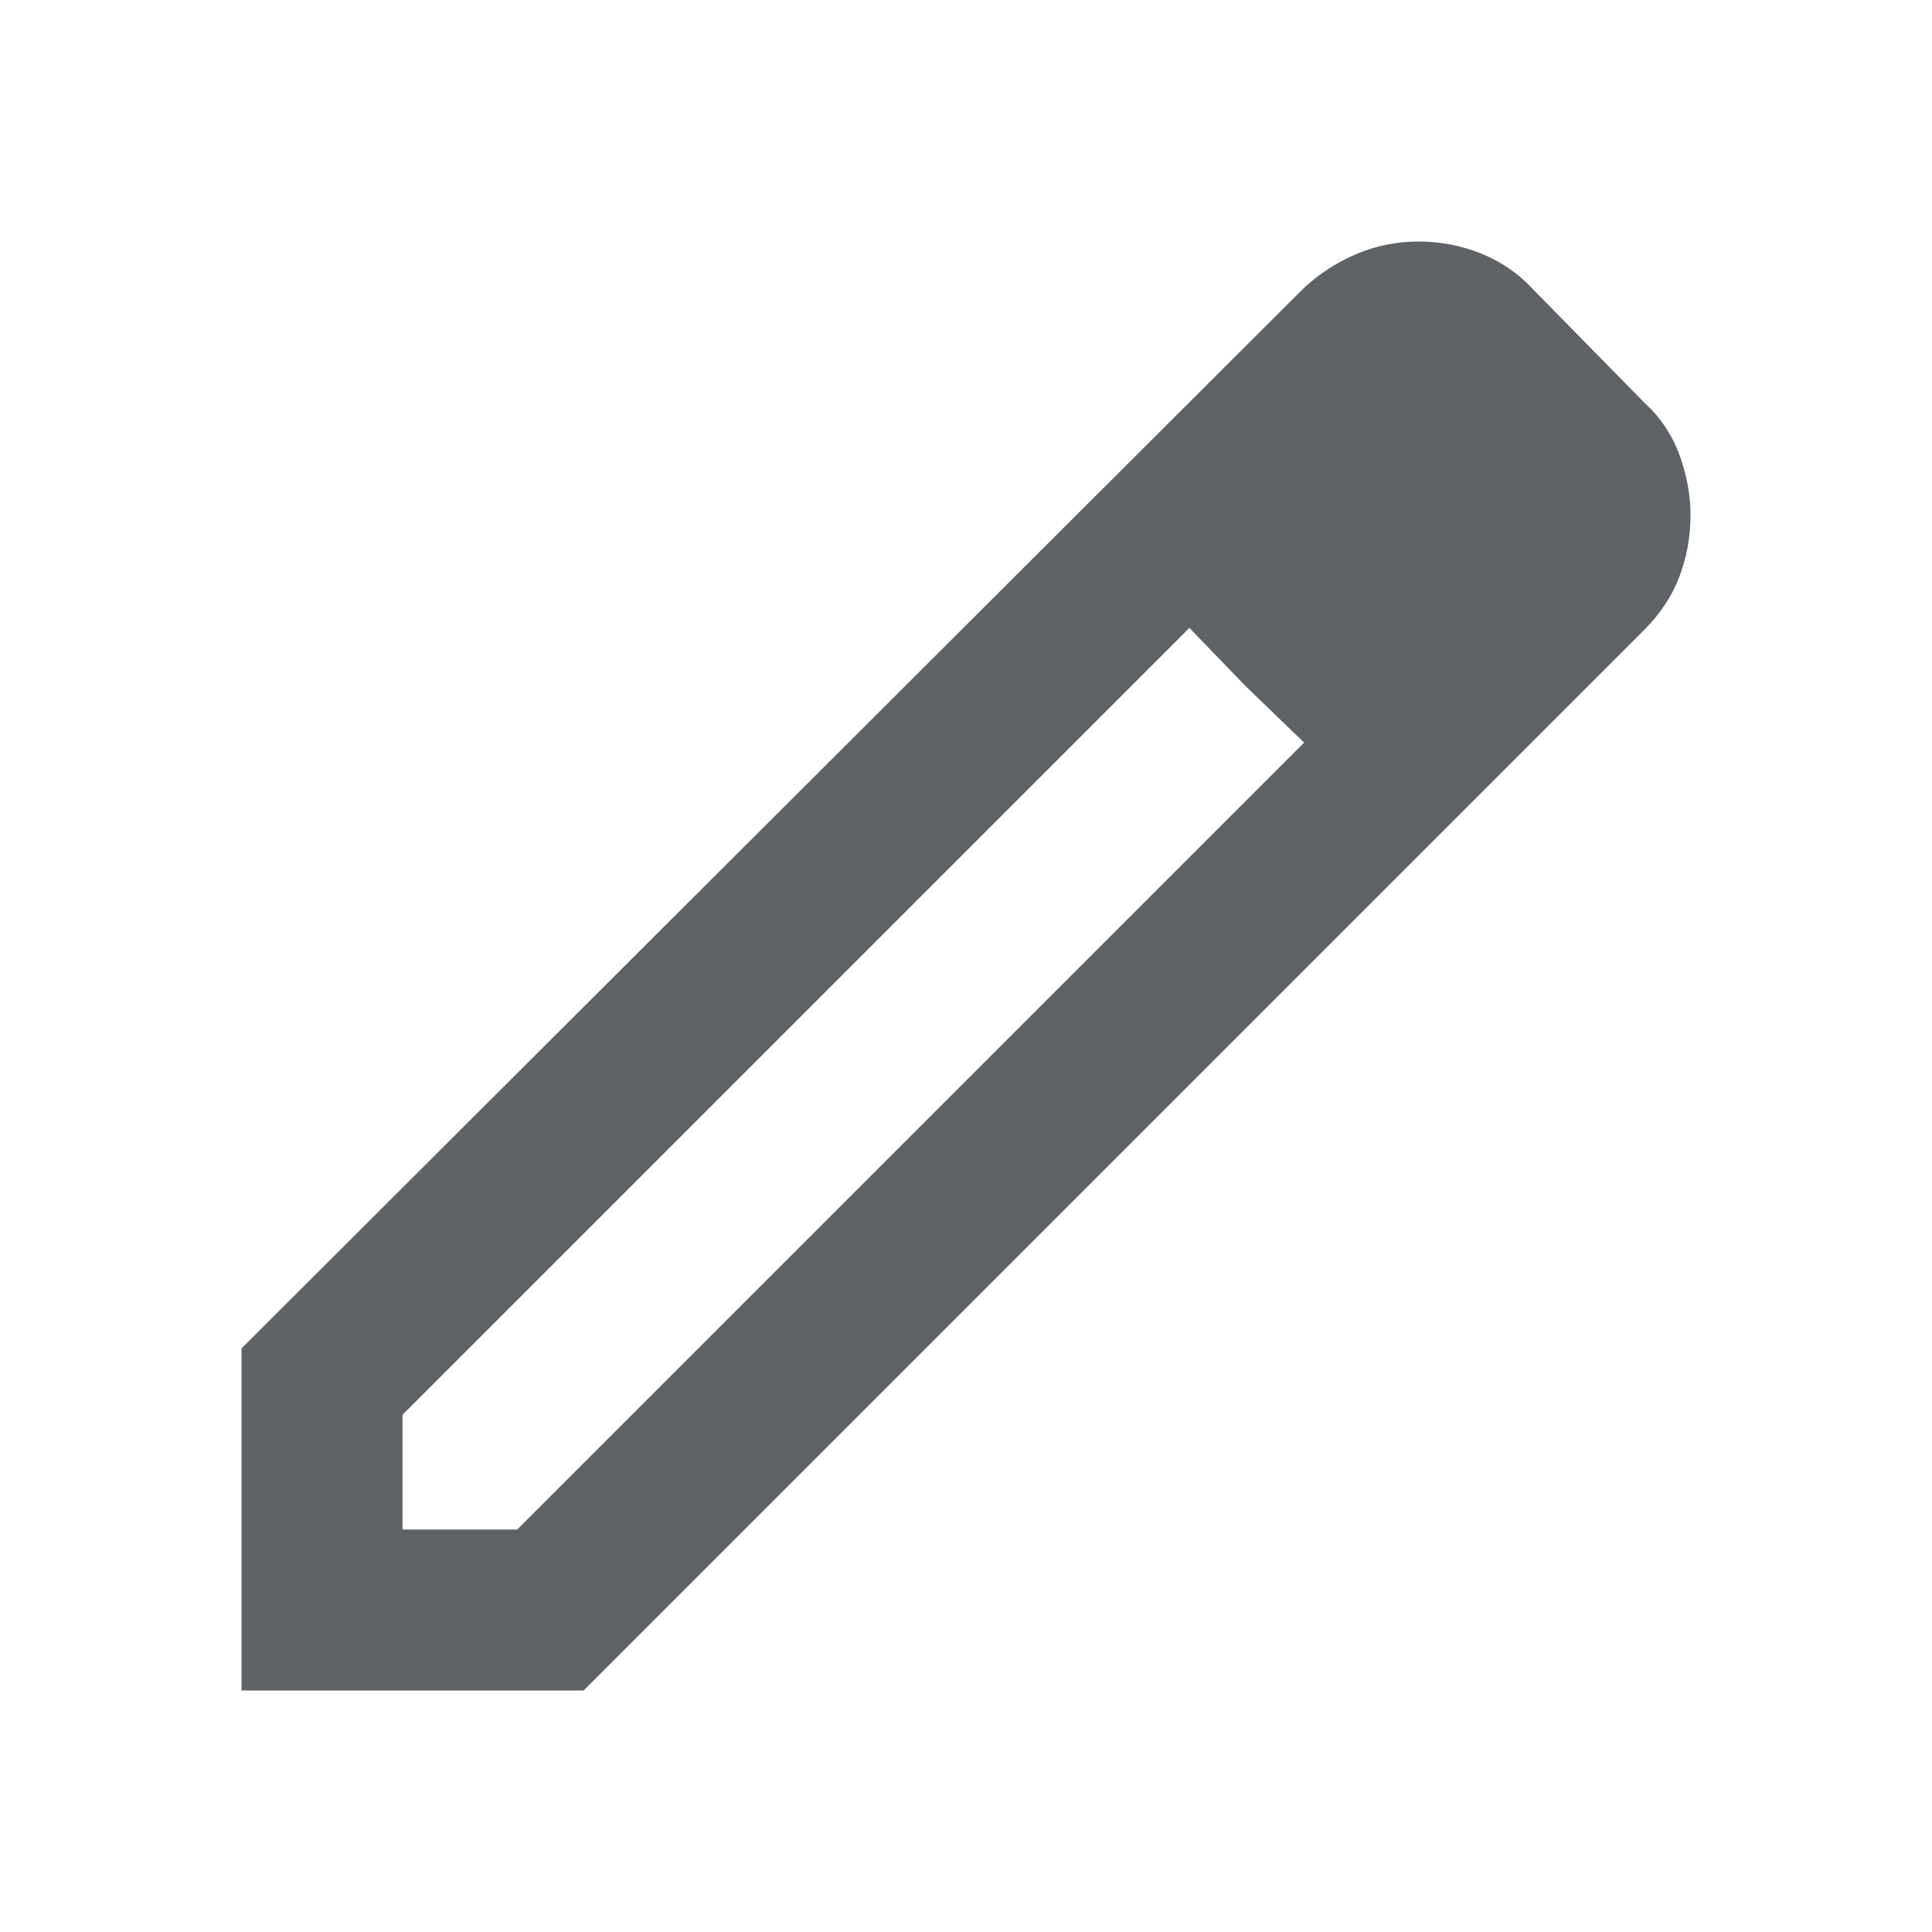
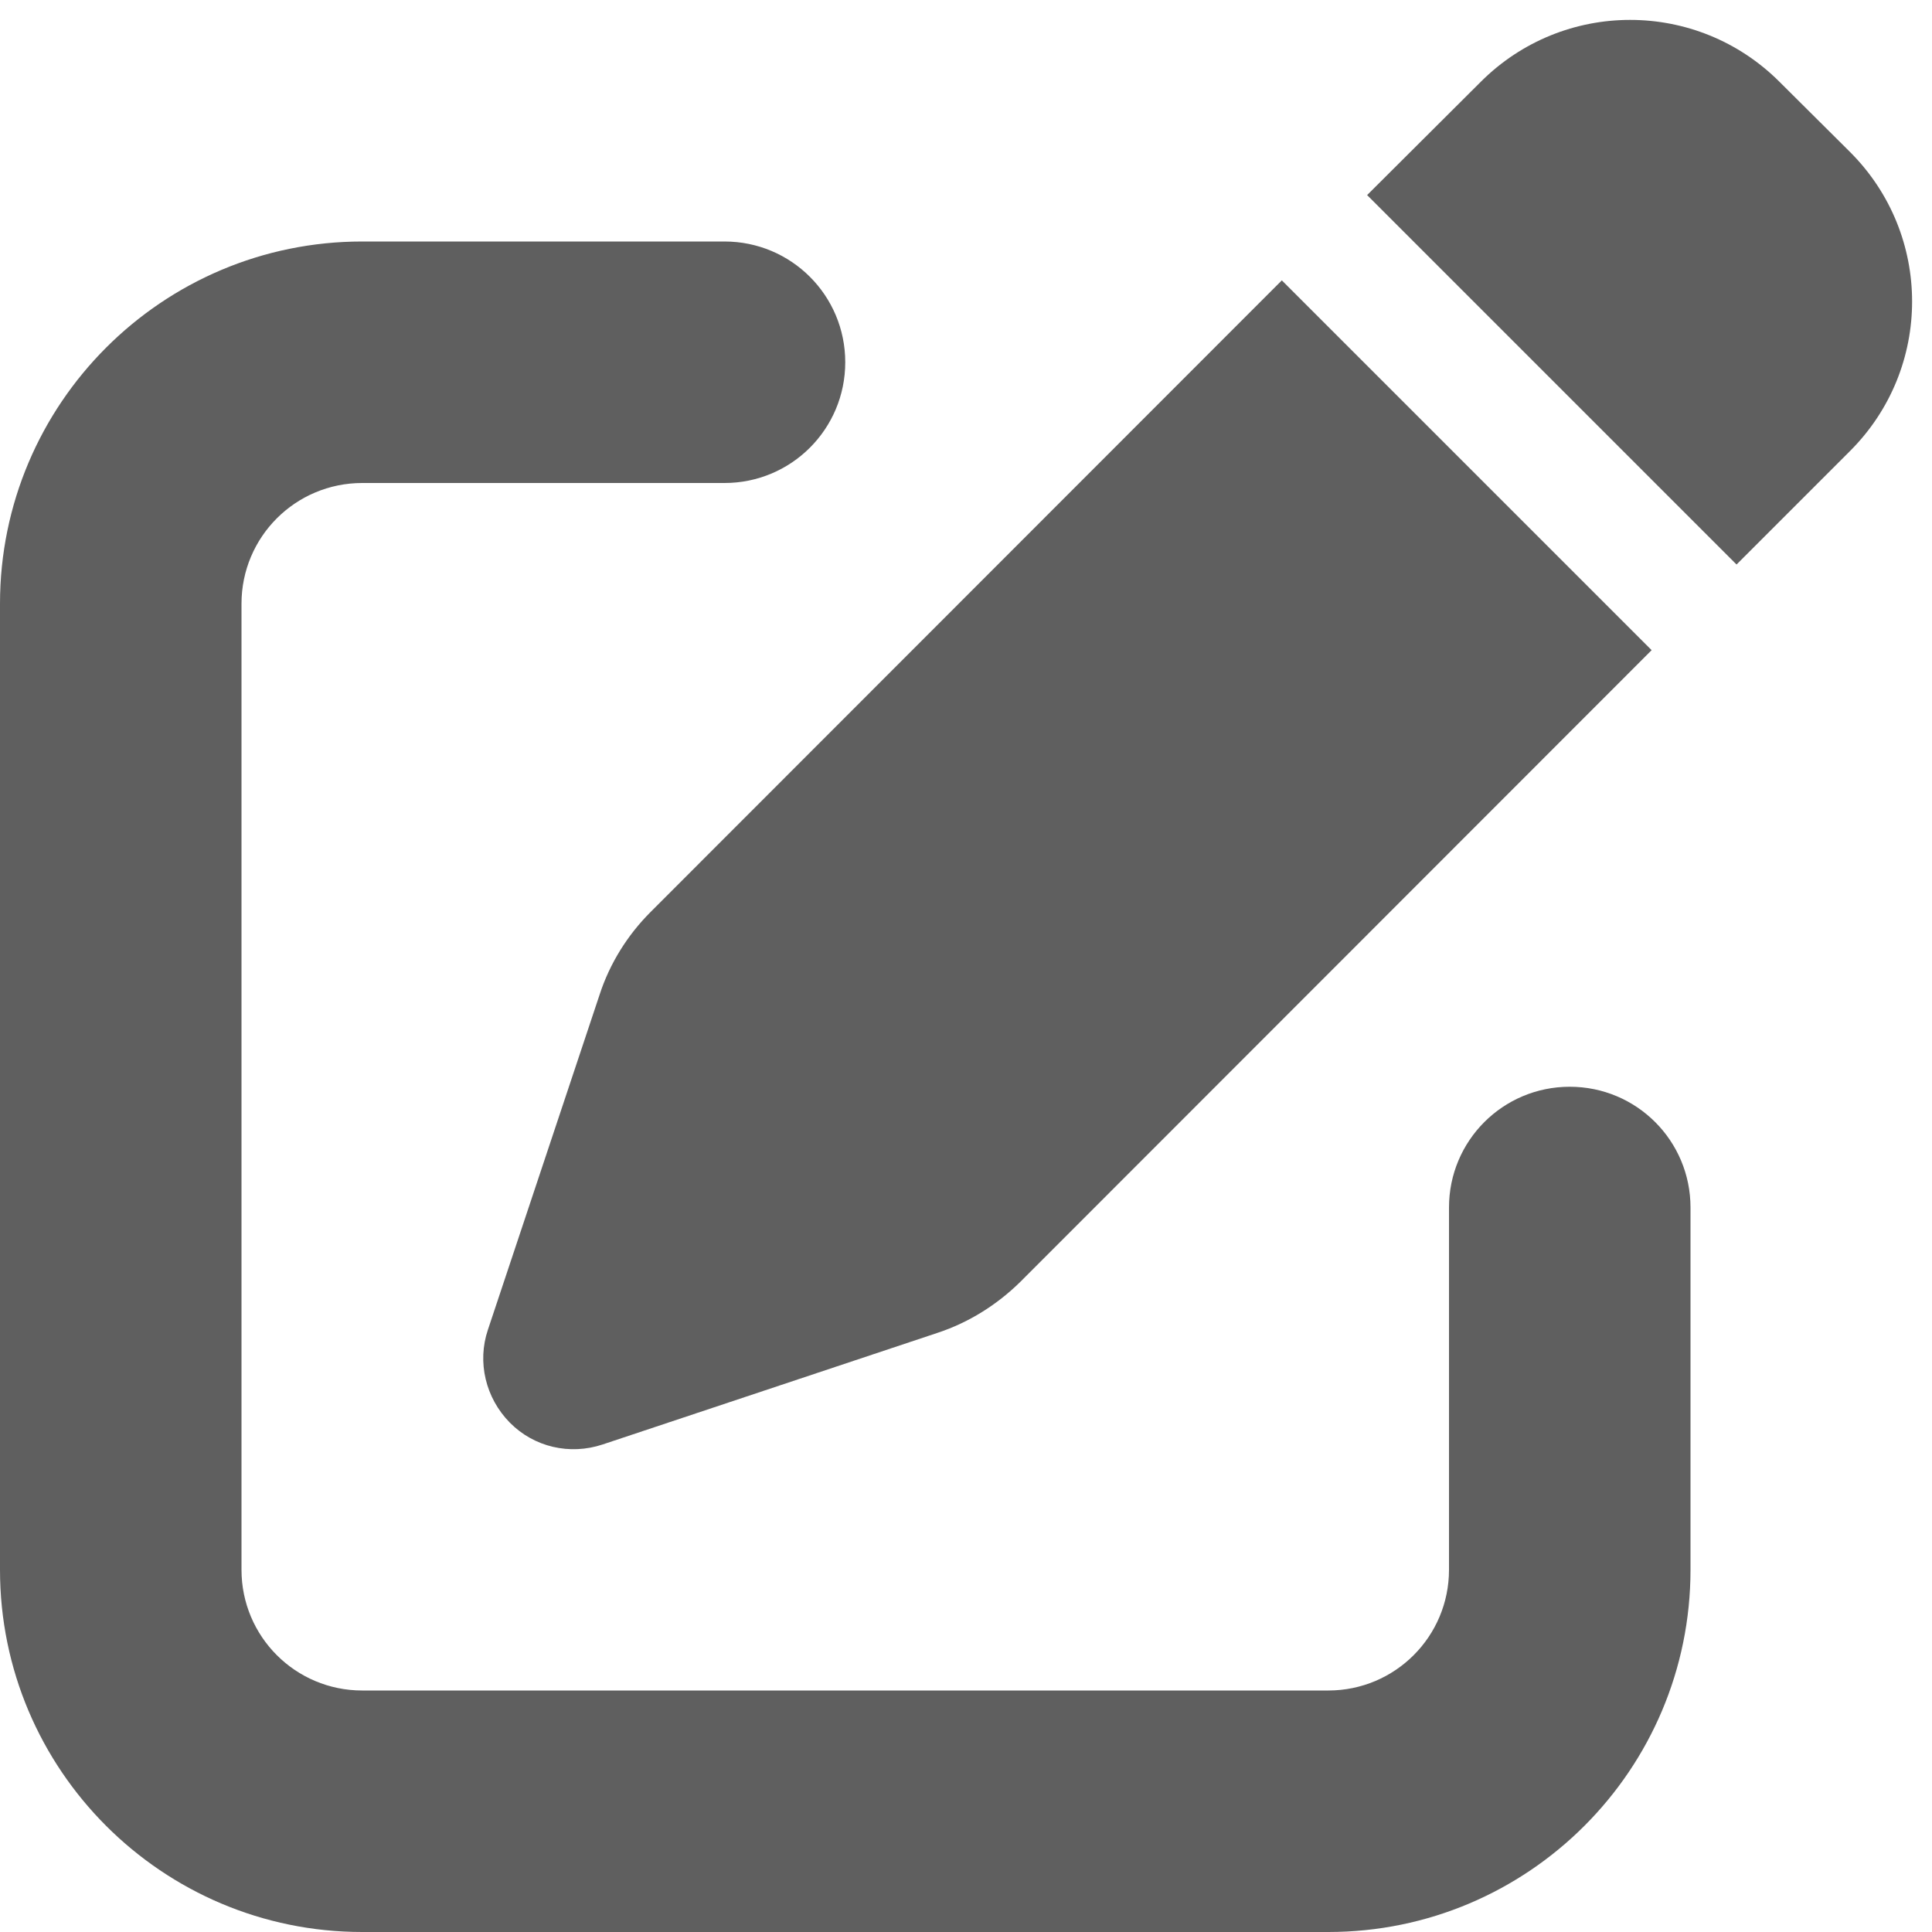
- <svg xmlns="http://www.w3.org/2000/svg" height="24px" viewBox="0 -960 960 960" width="24px" fill="#5f6368">
-   <path d="M200-200h57l391-391-57-57-391 391v57Zm-80 80v-170l528-527q12-11 26.5-17t30.5-6q16 0 31 6t26 18l55 56q12 11 17.5 26t5.5 30q0 16-5.5 30.5T817-647L290-120H120Zm640-584-56-56 56 56Zm-141 85-28-29 57 57-29-28Z" />
+ <svg xmlns="http://www.w3.org/2000/svg" viewBox="0 0 512 512" height="24px" width="24px" fill="#5F5F5F">
+   <path d="M471.6 21.7c-21.9-21.9-57.3-21.9-79.2 0L362.3 51.7l97.9 97.9 30.1-30.1c21.9-21.9 21.9-57.3 0-79.2L471.6 21.7zm-299.2 220c-6.1 6.1-10.8 13.6-13.5 21.9l-29.6 88.8c-2.9 8.6-.6 18.1 5.8 24.6s15.9 8.7 24.6 5.8l88.8-29.6c8.2-2.7 15.7-7.4 21.9-13.5L437.7 172.3 339.7 74.3 172.4 241.7zM96 64C43 64 0 107 0 160L0 416c0 53 43 96 96 96l256 0c53 0 96-43 96-96l0-96c0-17.7-14.3-32-32-32s-32 14.3-32 32l0 96c0 17.7-14.3 32-32 32L96 448c-17.7 0-32-14.3-32-32l0-256c0-17.7 14.3-32 32-32l96 0c17.7 0 32-14.3 32-32s-14.3-32-32-32L96 64z" />
</svg>
